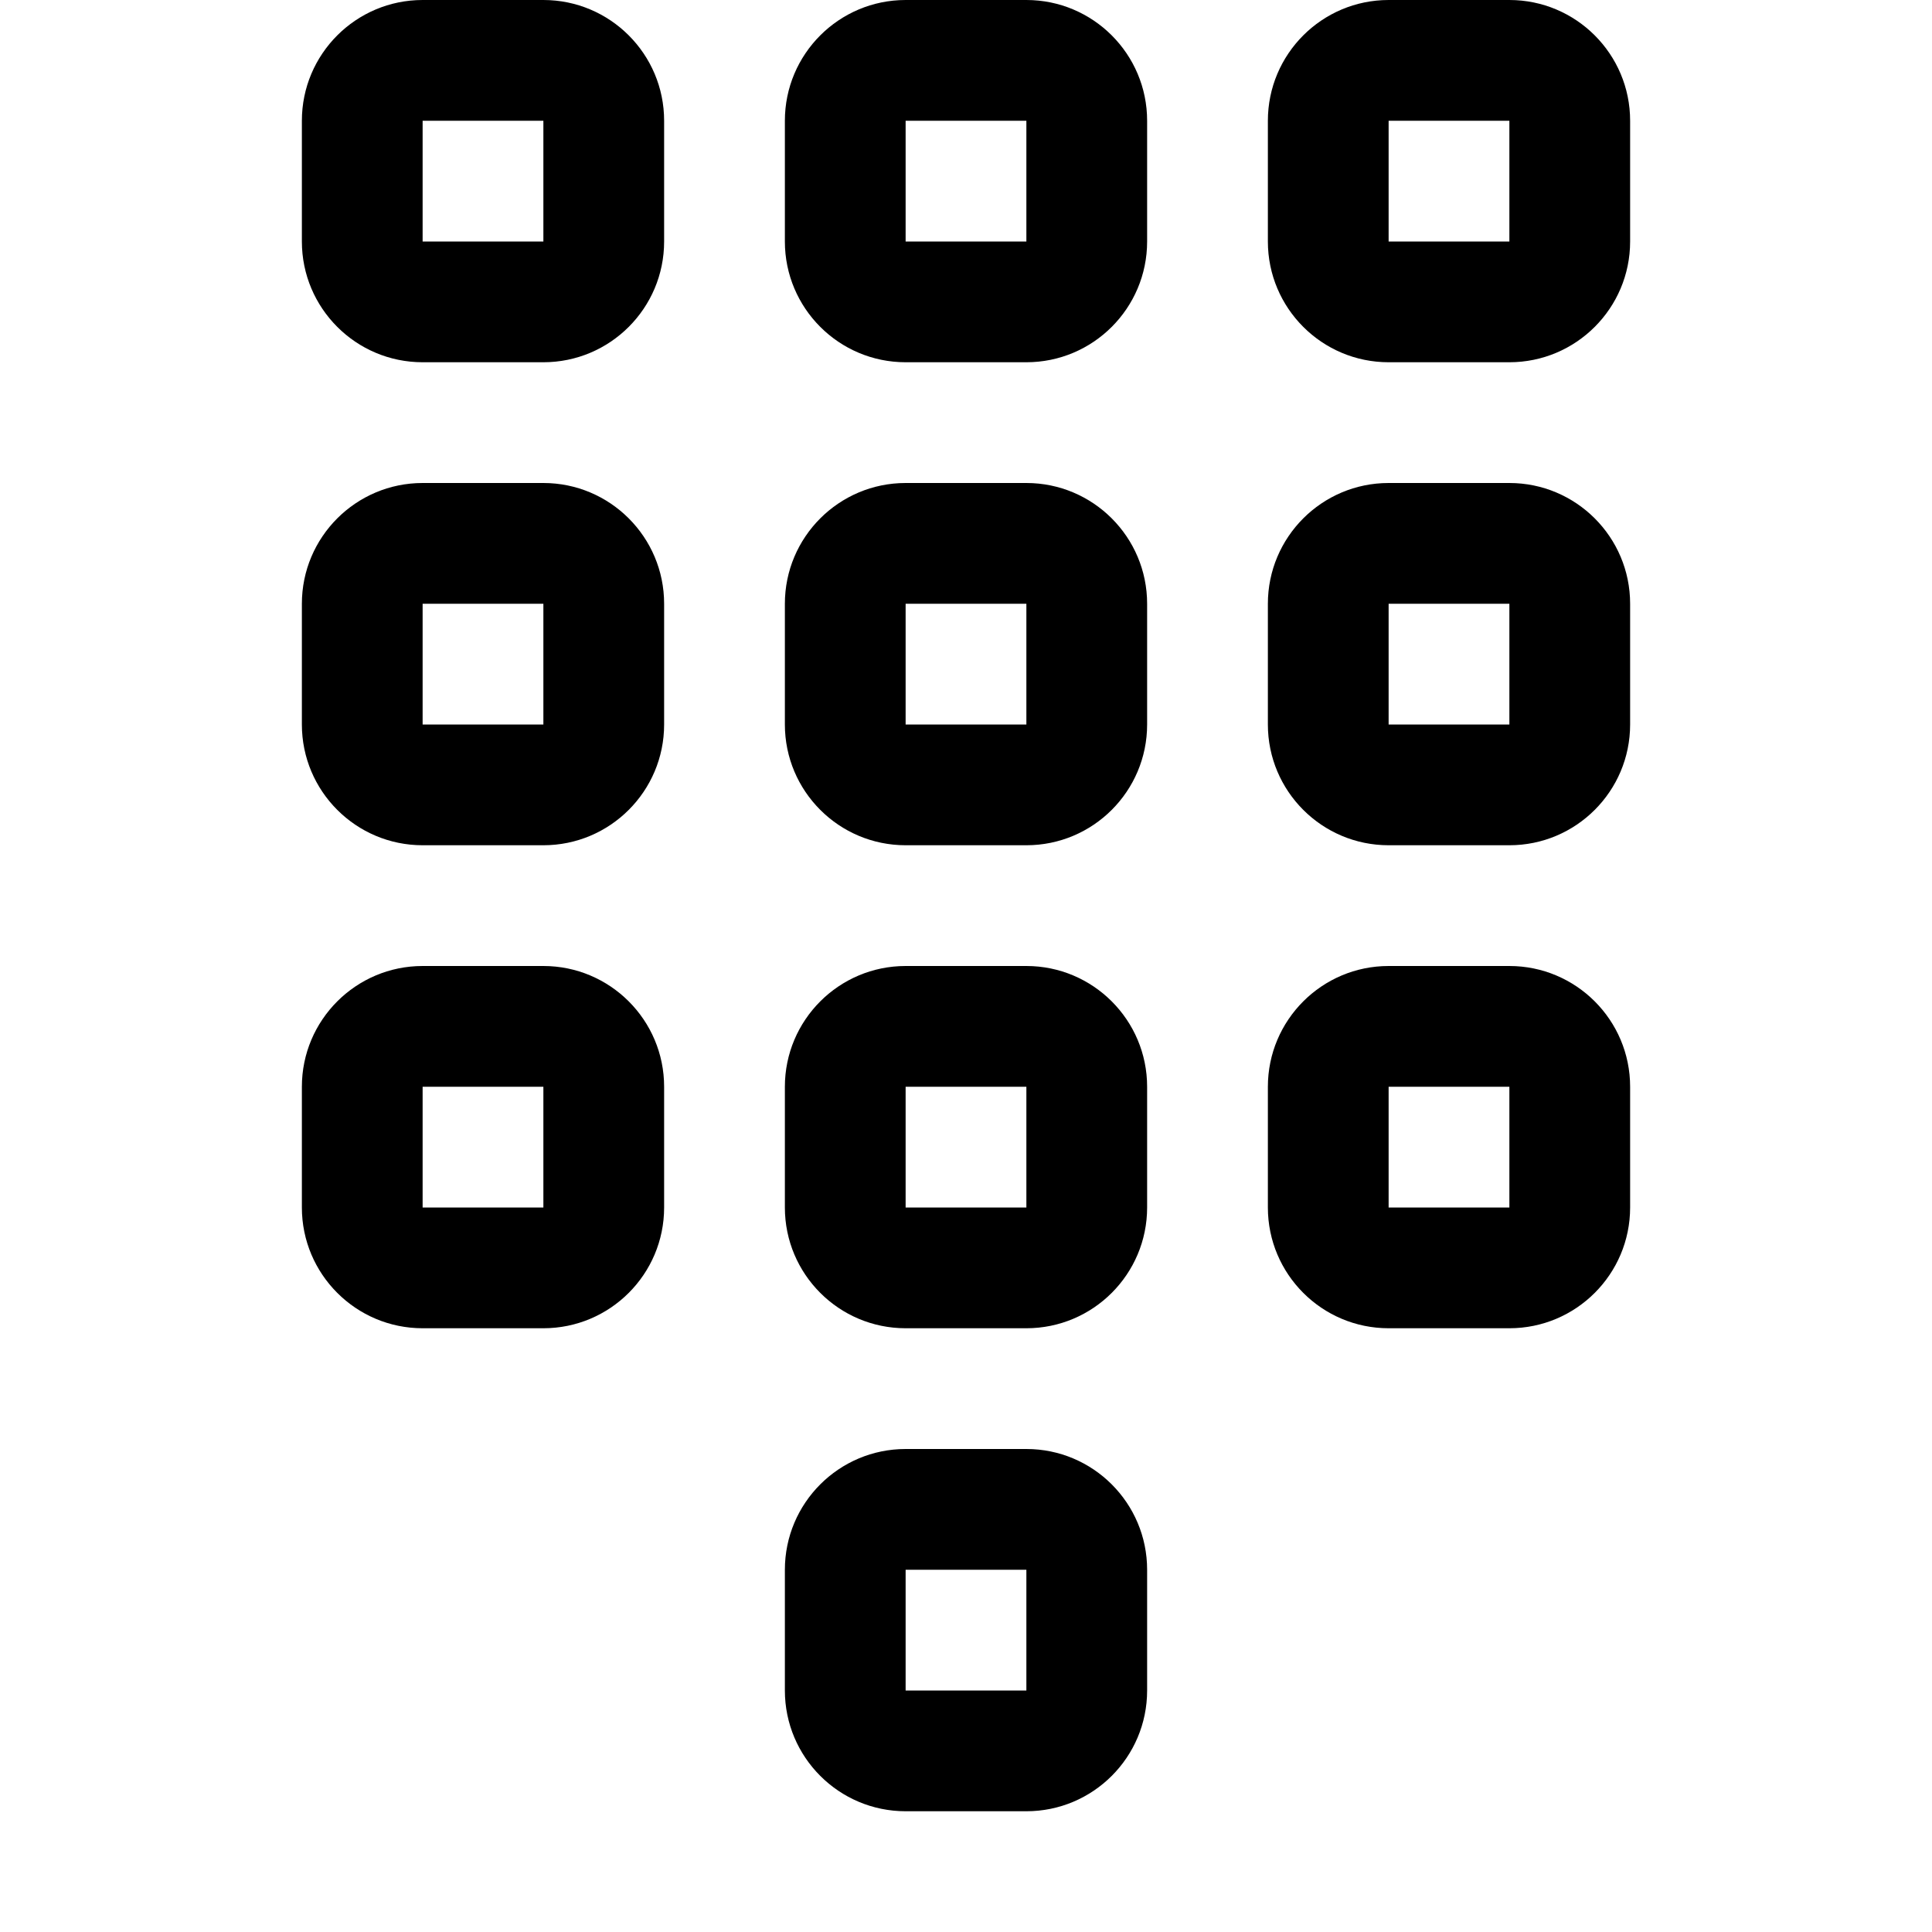
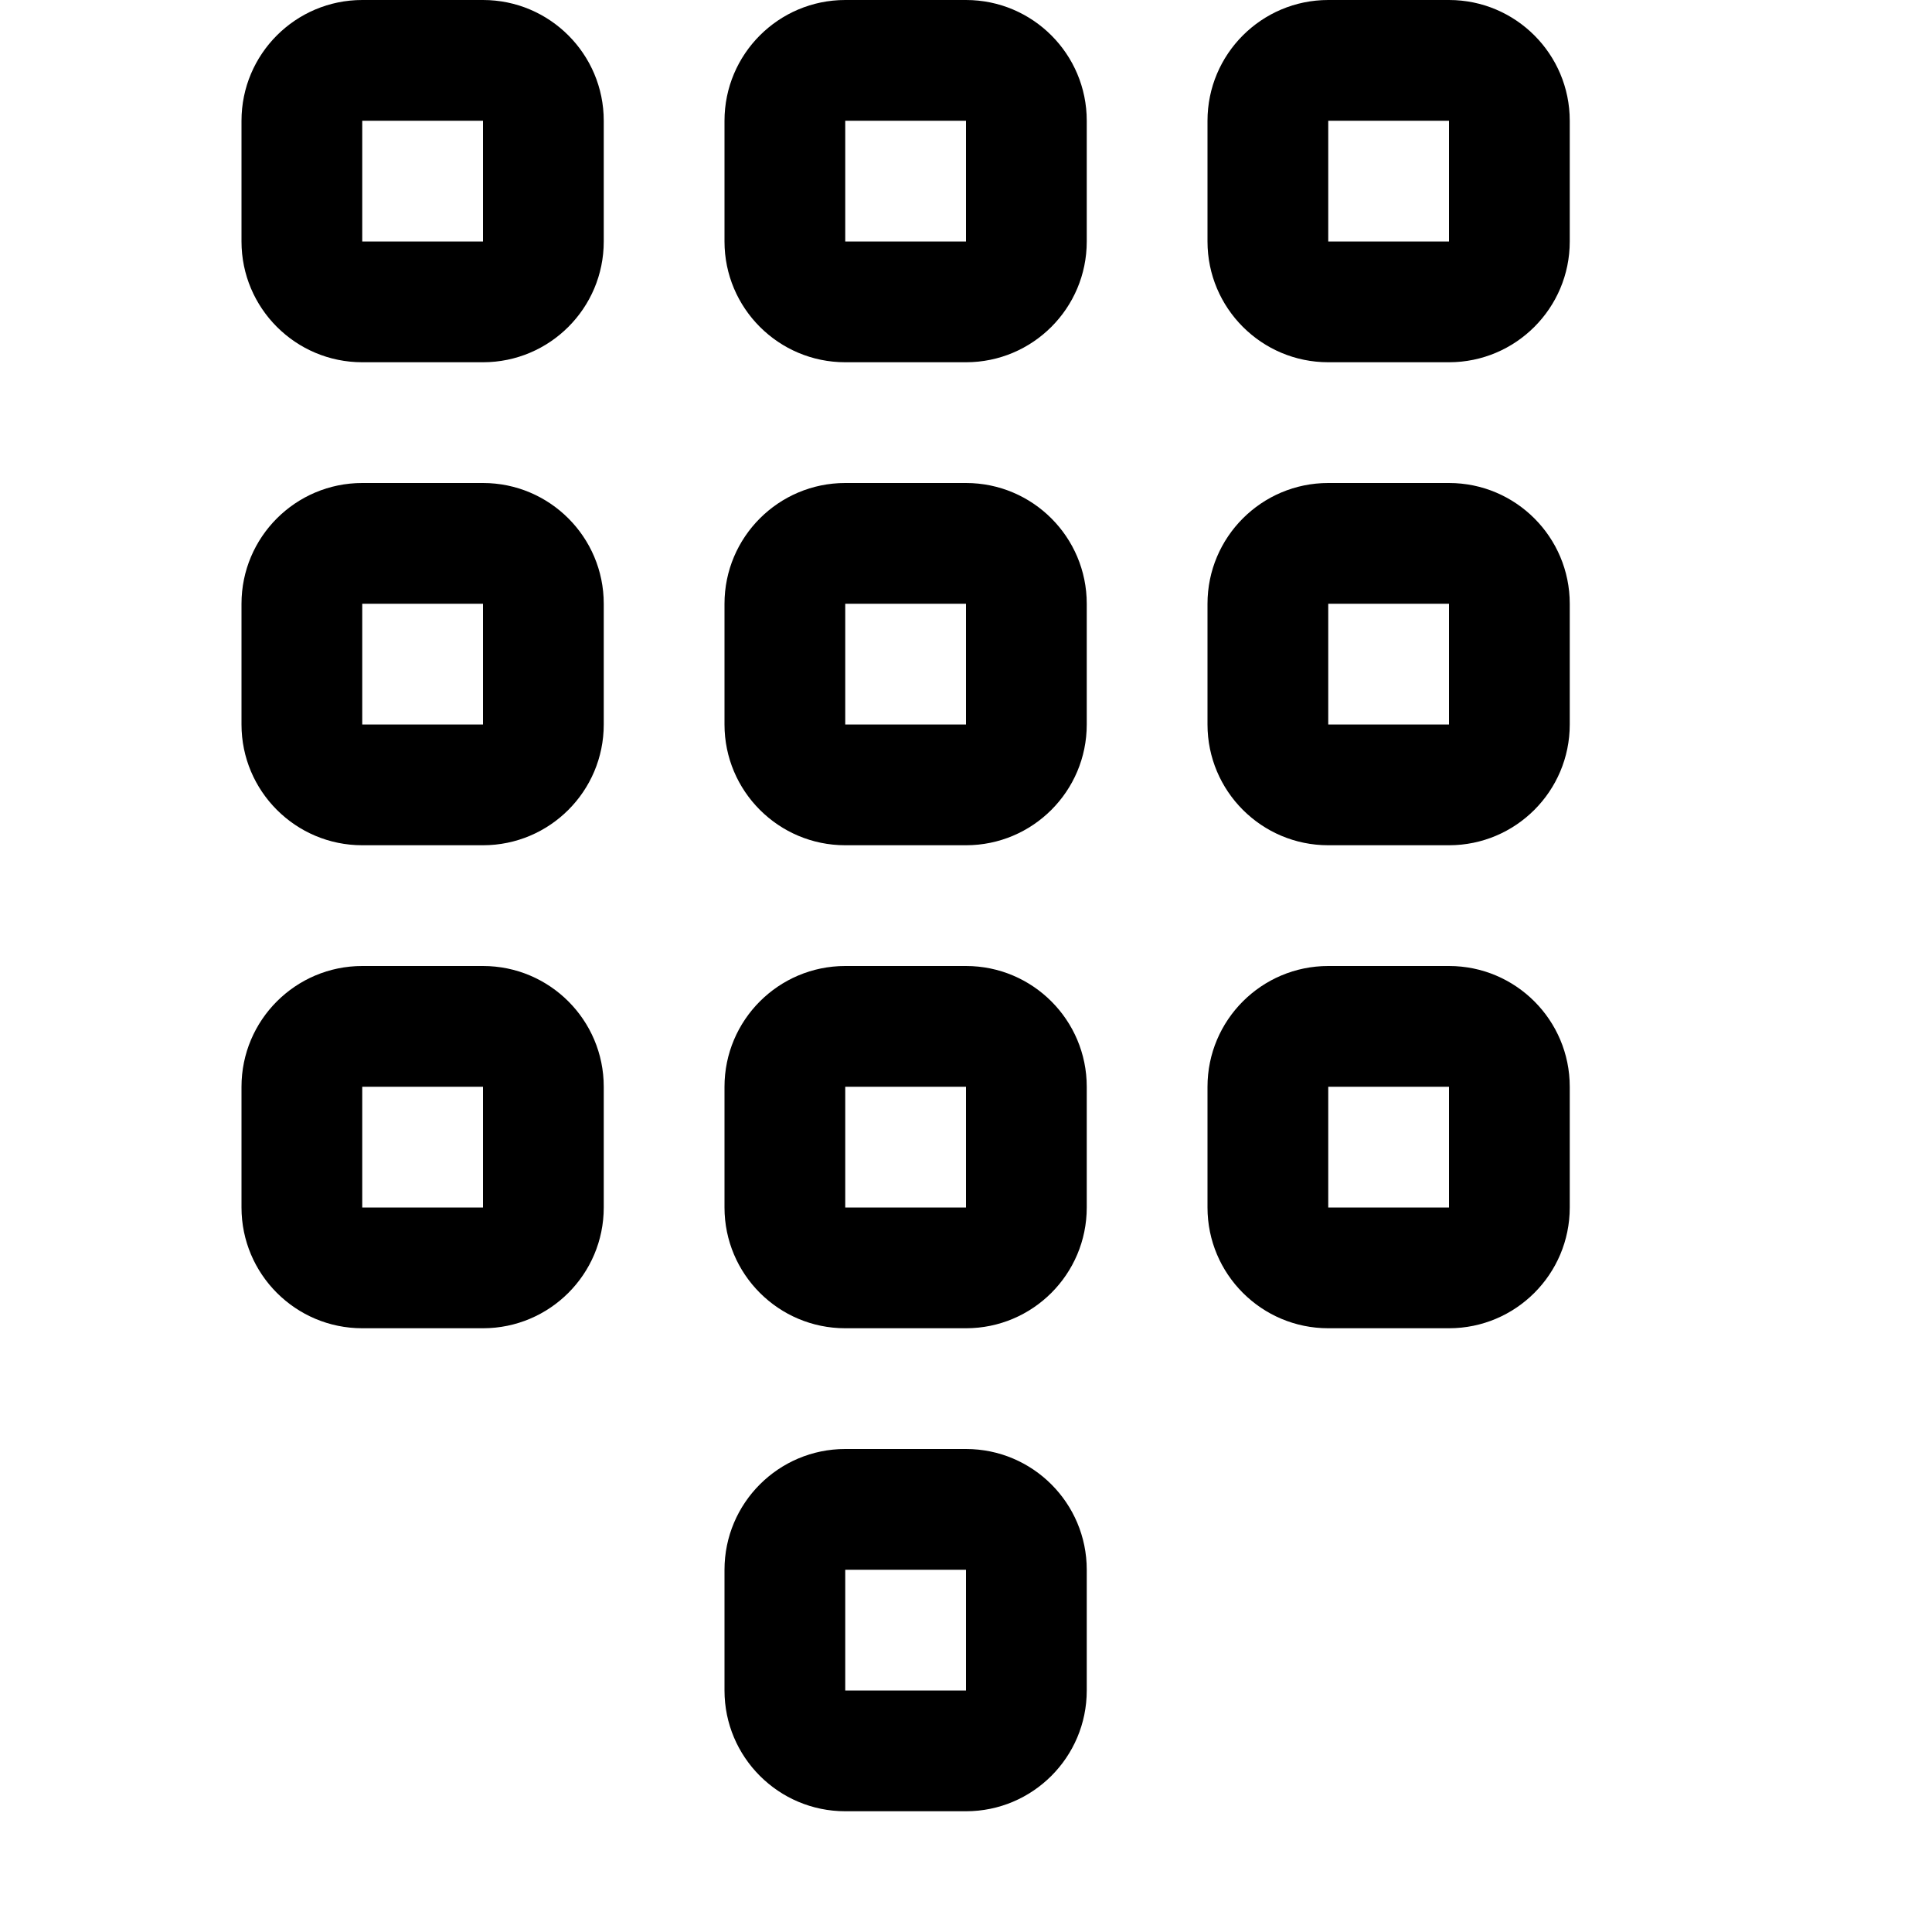
<svg xmlns="http://www.w3.org/2000/svg" style="isolation:isolate" viewBox="0 0 16 16" width="16pt" height="16pt">
  <defs>
-     <clipPath id="_clipPath_sqgOEd92N4axgc3z5ilmND7HQb1iGN9j">
+     <clipPath id="_clipPath_5O3LgNEtv2QHIF54RlZ4dhfJaPwwAoIi">
      <rect width="16" height="16" />
    </clipPath>
  </defs>
-   <g clip-path="url(#_clipPath_sqgOEd92N4axgc3z5ilmND7HQb1iGN9j)">
-     <path d=" M 7.5 1 L 8.5 1 L 8.5 2 L 7.5 2 L 7.5 1 L 7.5 1 L 7.5 1 L 7.5 1 L 7.5 1 L 7.5 1 L 7.5 1 L 7.5 1 L 7.5 1 L 7.5 1 Z  M 3.5 1 L 4.5 1 L 4.5 2 L 3.5 2 L 3.5 1 L 3.5 1 L 3.5 1 L 3.5 1 L 3.5 1 L 3.5 1 L 3.5 1 L 3.5 1 L 3.5 1 L 3.5 1 Z  M 11.5 5 L 12.5 5 L 12.5 6 L 11.5 6 L 11.5 5 L 11.5 5 L 11.5 5 L 11.5 5 L 11.5 5 L 11.5 5 Z  M 11.5 1 L 12.5 1 L 12.5 2 L 11.5 2 L 11.5 1 L 11.5 1 L 11.5 1 L 11.5 1 L 11.5 1 L 11.5 1 L 11.5 1 L 11.5 1 L 11.5 1 Z  M 7.5 9 L 8.5 9 L 8.5 10 L 7.5 10 L 7.5 9 L 7.5 9 L 7.5 9 L 7.5 9 L 7.5 9 Z  M 7.5 5 L 8.5 5 L 8.5 6 L 7.5 6 L 7.5 5 L 7.5 5 L 7.5 5 L 7.5 5 L 7.5 5 L 7.5 5 L 7.5 5 L 7.5 5 Z  M 3.5 9 L 4.5 9 L 4.5 10 L 3.5 10 L 3.5 9 L 3.5 9 L 3.5 9 L 3.5 9 Z  M 3.5 5 L 4.5 5 L 4.5 6 L 3.5 6 L 3.5 5 L 3.5 5 L 3.5 5 L 3.5 5 L 3.5 5 L 3.5 5 L 3.5 5 Z  M 11.5 9 L 12.5 9 L 12.5 10 L 11.5 10 L 11.5 9 L 11.5 9 L 11.5 9 Z  M 11.5 8 L 12.5 8 C 13.052 8 13.5 8.448 13.5 9 L 13.5 10 C 13.5 10.552 13.052 11 12.5 11 L 11.5 11 C 10.948 11 10.5 10.552 10.5 10 L 10.5 9 C 10.5 8.448 10.948 8 11.5 8 L 11.5 8 L 11.5 8 Z  M 7.5 0 L 8.5 0 C 9.052 0 9.5 0.448 9.5 1 L 9.5 2 C 9.5 2.552 9.052 3 8.5 3 L 7.5 3 C 6.948 3 6.5 2.552 6.5 2 L 6.5 1 C 6.5 0.448 6.948 0 7.5 0 L 7.5 0 L 7.5 0 L 7.5 0 L 7.5 0 L 7.5 0 L 7.5 0 L 7.5 0 L 7.5 0 L 7.5 0 Z  M 3.5 0 L 4.5 0 C 5.052 0 5.5 0.448 5.5 1 L 5.5 2 C 5.5 2.552 5.052 3 4.5 3 L 3.5 3 C 2.948 3 2.5 2.552 2.5 2 L 2.5 1 C 2.5 0.448 2.948 0 3.5 0 L 3.5 0 L 3.5 0 L 3.5 0 L 3.5 0 L 3.5 0 L 3.5 0 L 3.5 0 L 3.5 0 L 3.5 0 Z  M 11.5 4 L 12.5 4 C 13.052 4 13.5 4.448 13.5 5 L 13.5 6 C 13.5 6.552 13.052 7 12.5 7 L 11.5 7 C 10.948 7 10.5 6.552 10.5 6 L 10.5 5 C 10.5 4.448 10.948 4 11.5 4 L 11.5 4 L 11.5 4 L 11.5 4 L 11.5 4 L 11.5 4 Z  M 11.5 0 L 12.5 0 C 13.052 0 13.5 0.448 13.5 1 L 13.5 2 C 13.5 2.552 13.052 3 12.5 3 L 11.5 3 C 10.948 3 10.5 2.552 10.5 2 L 10.5 1 C 10.5 0.448 10.948 0 11.5 0 L 11.5 0 L 11.5 0 L 11.5 0 L 11.5 0 L 11.5 0 L 11.5 0 L 11.5 0 L 11.5 0 Z  M 7.5 8 L 8.5 8 C 9.052 8 9.5 8.448 9.5 9 L 9.5 10 C 9.5 10.552 9.052 11 8.5 11 L 7.5 11 C 6.948 11 6.5 10.552 6.5 10 L 6.5 9 C 6.5 8.448 6.948 8 7.5 8 L 7.5 8 L 7.5 8 L 7.5 8 L 7.5 8 Z  M 7.5 4 L 8.5 4 C 9.052 4 9.5 4.448 9.5 5 L 9.5 6 C 9.5 6.552 9.052 7 8.5 7 L 7.5 7 C 6.948 7 6.5 6.552 6.5 6 L 6.5 5 C 6.5 4.448 6.948 4 7.5 4 L 7.5 4 L 7.5 4 L 7.5 4 L 7.5 4 L 7.5 4 L 7.5 4 L 7.5 4 Z  M 3.5 8 L 4.5 8 C 5.052 8 5.5 8.448 5.5 9 L 5.5 10 C 5.5 10.552 5.052 11 4.5 11 L 3.5 11 C 2.948 11 2.5 10.552 2.5 10 L 2.5 9 C 2.5 8.448 2.948 8 3.5 8 L 3.5 8 L 3.5 8 L 3.5 8 Z  M 3.5 4 L 4.5 4 C 5.052 4 5.5 4.448 5.5 5 L 5.5 6 C 5.5 6.552 5.052 7 4.5 7 L 3.5 7 C 2.948 7 2.5 6.552 2.5 6 L 2.5 5 C 2.5 4.448 2.948 4 3.5 4 L 3.5 4 L 3.5 4 L 3.5 4 L 3.5 4 L 3.5 4 L 3.5 4 Z  M 7.5 13 L 8.5 13 L 8.5 14 L 7.5 14 L 7.5 13 L 7.5 13 Z  M 7.5 12 L 8.5 12 C 9.052 12 9.5 12.448 9.5 13 L 9.5 14 C 9.5 14.552 9.052 15 8.5 15 L 7.5 15 C 6.948 15 6.5 14.552 6.5 14 L 6.5 13 C 6.5 12.448 6.948 12 7.5 12 L 7.5 12 Z " fill-rule="evenodd" fill="rgb(0,0,0)" />
+   <g clip-path="url(#_clipPath_5O3LgNEtv2QHIF54RlZ4dhfJaPwwAoIi)">
+     <path d=" M 7 1 L 8 1 L 8 2 L 7 2 L 7 1 L 7 1 L 7 1 L 7 1 L 7 1 L 7 1 L 7 1 L 7 1 L 7 1 L 7 1 Z  M 3 1 L 4 1 L 4 2 L 3 2 L 3 1 L 3 1 L 3 1 L 3 1 L 3 1 L 3 1 L 3 1 L 3 1 L 3 1 L 3 1 Z  M 11 5 L 12 5 L 12 6 L 11 6 L 11 5 L 11 5 L 11 5 L 11 5 L 11 5 L 11 5 Z  M 11 1 L 12 1 L 12 2 L 11 2 L 11 1 L 11 1 L 11 1 L 11 1 L 11 1 L 11 1 L 11 1 L 11 1 L 11 1 Z  M 7 9 L 8 9 L 8 10 L 7 10 L 7 9 L 7 9 L 7 9 L 7 9 L 7 9 Z  M 7 5 L 8 5 L 8 6 L 7 6 L 7 5 L 7 5 L 7 5 L 7 5 L 7 5 L 7 5 L 7 5 L 7 5 Z  M 3 9 L 4 9 L 4 10 L 3 10 L 3 9 L 3 9 L 3 9 L 3 9 Z  M 3 5 L 4 5 L 4 6 L 3 6 L 3 5 L 3 5 L 3 5 L 3 5 L 3 5 L 3 5 L 3 5 Z  M 11 9 L 12 9 L 12 10 L 11 10 L 11 9 L 11 9 L 11 9 Z  M 11 8 L 12 8 C 12.552 8 13 8.448 13 9 L 13 10 C 13 10.552 12.552 11 12 11 L 11 11 C 10.448 11 10 10.552 10 10 L 10 9 C 10 8.448 10.448 8 11 8 L 11 8 L 11 8 Z  M 7 0 L 8 0 C 8.552 0 9 0.448 9 1 L 9 2 C 9 2.552 8.552 3 8 3 L 7 3 C 6.448 3 6 2.552 6 2 L 6 1 C 6 0.448 6.448 0 7 0 L 7 0 L 7 0 L 7 0 L 7 0 L 7 0 L 7 0 L 7 0 L 7 0 L 7 0 Z  M 3 0 L 4 0 C 4.552 0 5 0.448 5 1 L 5 2 C 5 2.552 4.552 3 4 3 L 3 3 C 2.448 3 2 2.552 2 2 L 2 1 C 2 0.448 2.448 0 3 0 L 3 0 L 3 0 L 3 0 L 3 0 L 3 0 L 3 0 L 3 0 L 3 0 L 3 0 Z  M 11 4 L 12 4 C 12.552 4 13 4.448 13 5 L 13 6 C 13 6.552 12.552 7 12 7 L 11 7 C 10.448 7 10 6.552 10 6 L 10 5 C 10 4.448 10.448 4 11 4 L 11 4 L 11 4 L 11 4 L 11 4 L 11 4 Z  M 11 0 L 12 0 C 12.552 0 13 0.448 13 1 L 13 2 C 13 2.552 12.552 3 12 3 L 11 3 C 10.448 3 10 2.552 10 2 L 10 1 C 10 0.448 10.448 0 11 0 L 11 0 L 11 0 L 11 0 L 11 0 L 11 0 L 11 0 L 11 0 L 11 0 Z  M 7 8 L 8 8 C 8.552 8 9 8.448 9 9 L 9 10 C 9 10.552 8.552 11 8 11 L 7 11 C 6.448 11 6 10.552 6 10 L 6 9 C 6 8.448 6.448 8 7 8 L 7 8 L 7 8 L 7 8 L 7 8 Z  M 7 4 L 8 4 C 8.552 4 9 4.448 9 5 L 9 6 C 9 6.552 8.552 7 8 7 L 7 7 C 6.448 7 6 6.552 6 6 L 6 5 C 6 4.448 6.448 4 7 4 L 7 4 L 7 4 L 7 4 L 7 4 L 7 4 L 7 4 L 7 4 Z  M 3 8 L 4 8 C 4.552 8 5 8.448 5 9 L 5 10 C 5 10.552 4.552 11 4 11 L 3 11 C 2.448 11 2 10.552 2 10 L 2 9 C 2 8.448 2.448 8 3 8 L 3 8 L 3 8 L 3 8 Z  M 3 4 L 4 4 C 4.552 4 5 4.448 5 5 L 5 6 C 5 6.552 4.552 7 4 7 L 3 7 C 2.448 7 2 6.552 2 6 L 2 5 C 2 4.448 2.448 4 3 4 L 3 4 L 3 4 L 3 4 L 3 4 L 3 4 L 3 4 Z  M 7 13 L 8 13 L 8 14 L 7 14 L 7 13 L 7 13 Z  M 7 12 L 8 12 C 8.552 12 9 12.448 9 13 L 9 14 C 9 14.552 8.552 15 8 15 L 7 15 C 6.448 15 6 14.552 6 14 L 6 13 C 6 12.448 6.448 12 7 12 L 7 12 Z " fill-rule="evenodd" fill="rgb(0,0,0)" />
  </g>
</svg>
